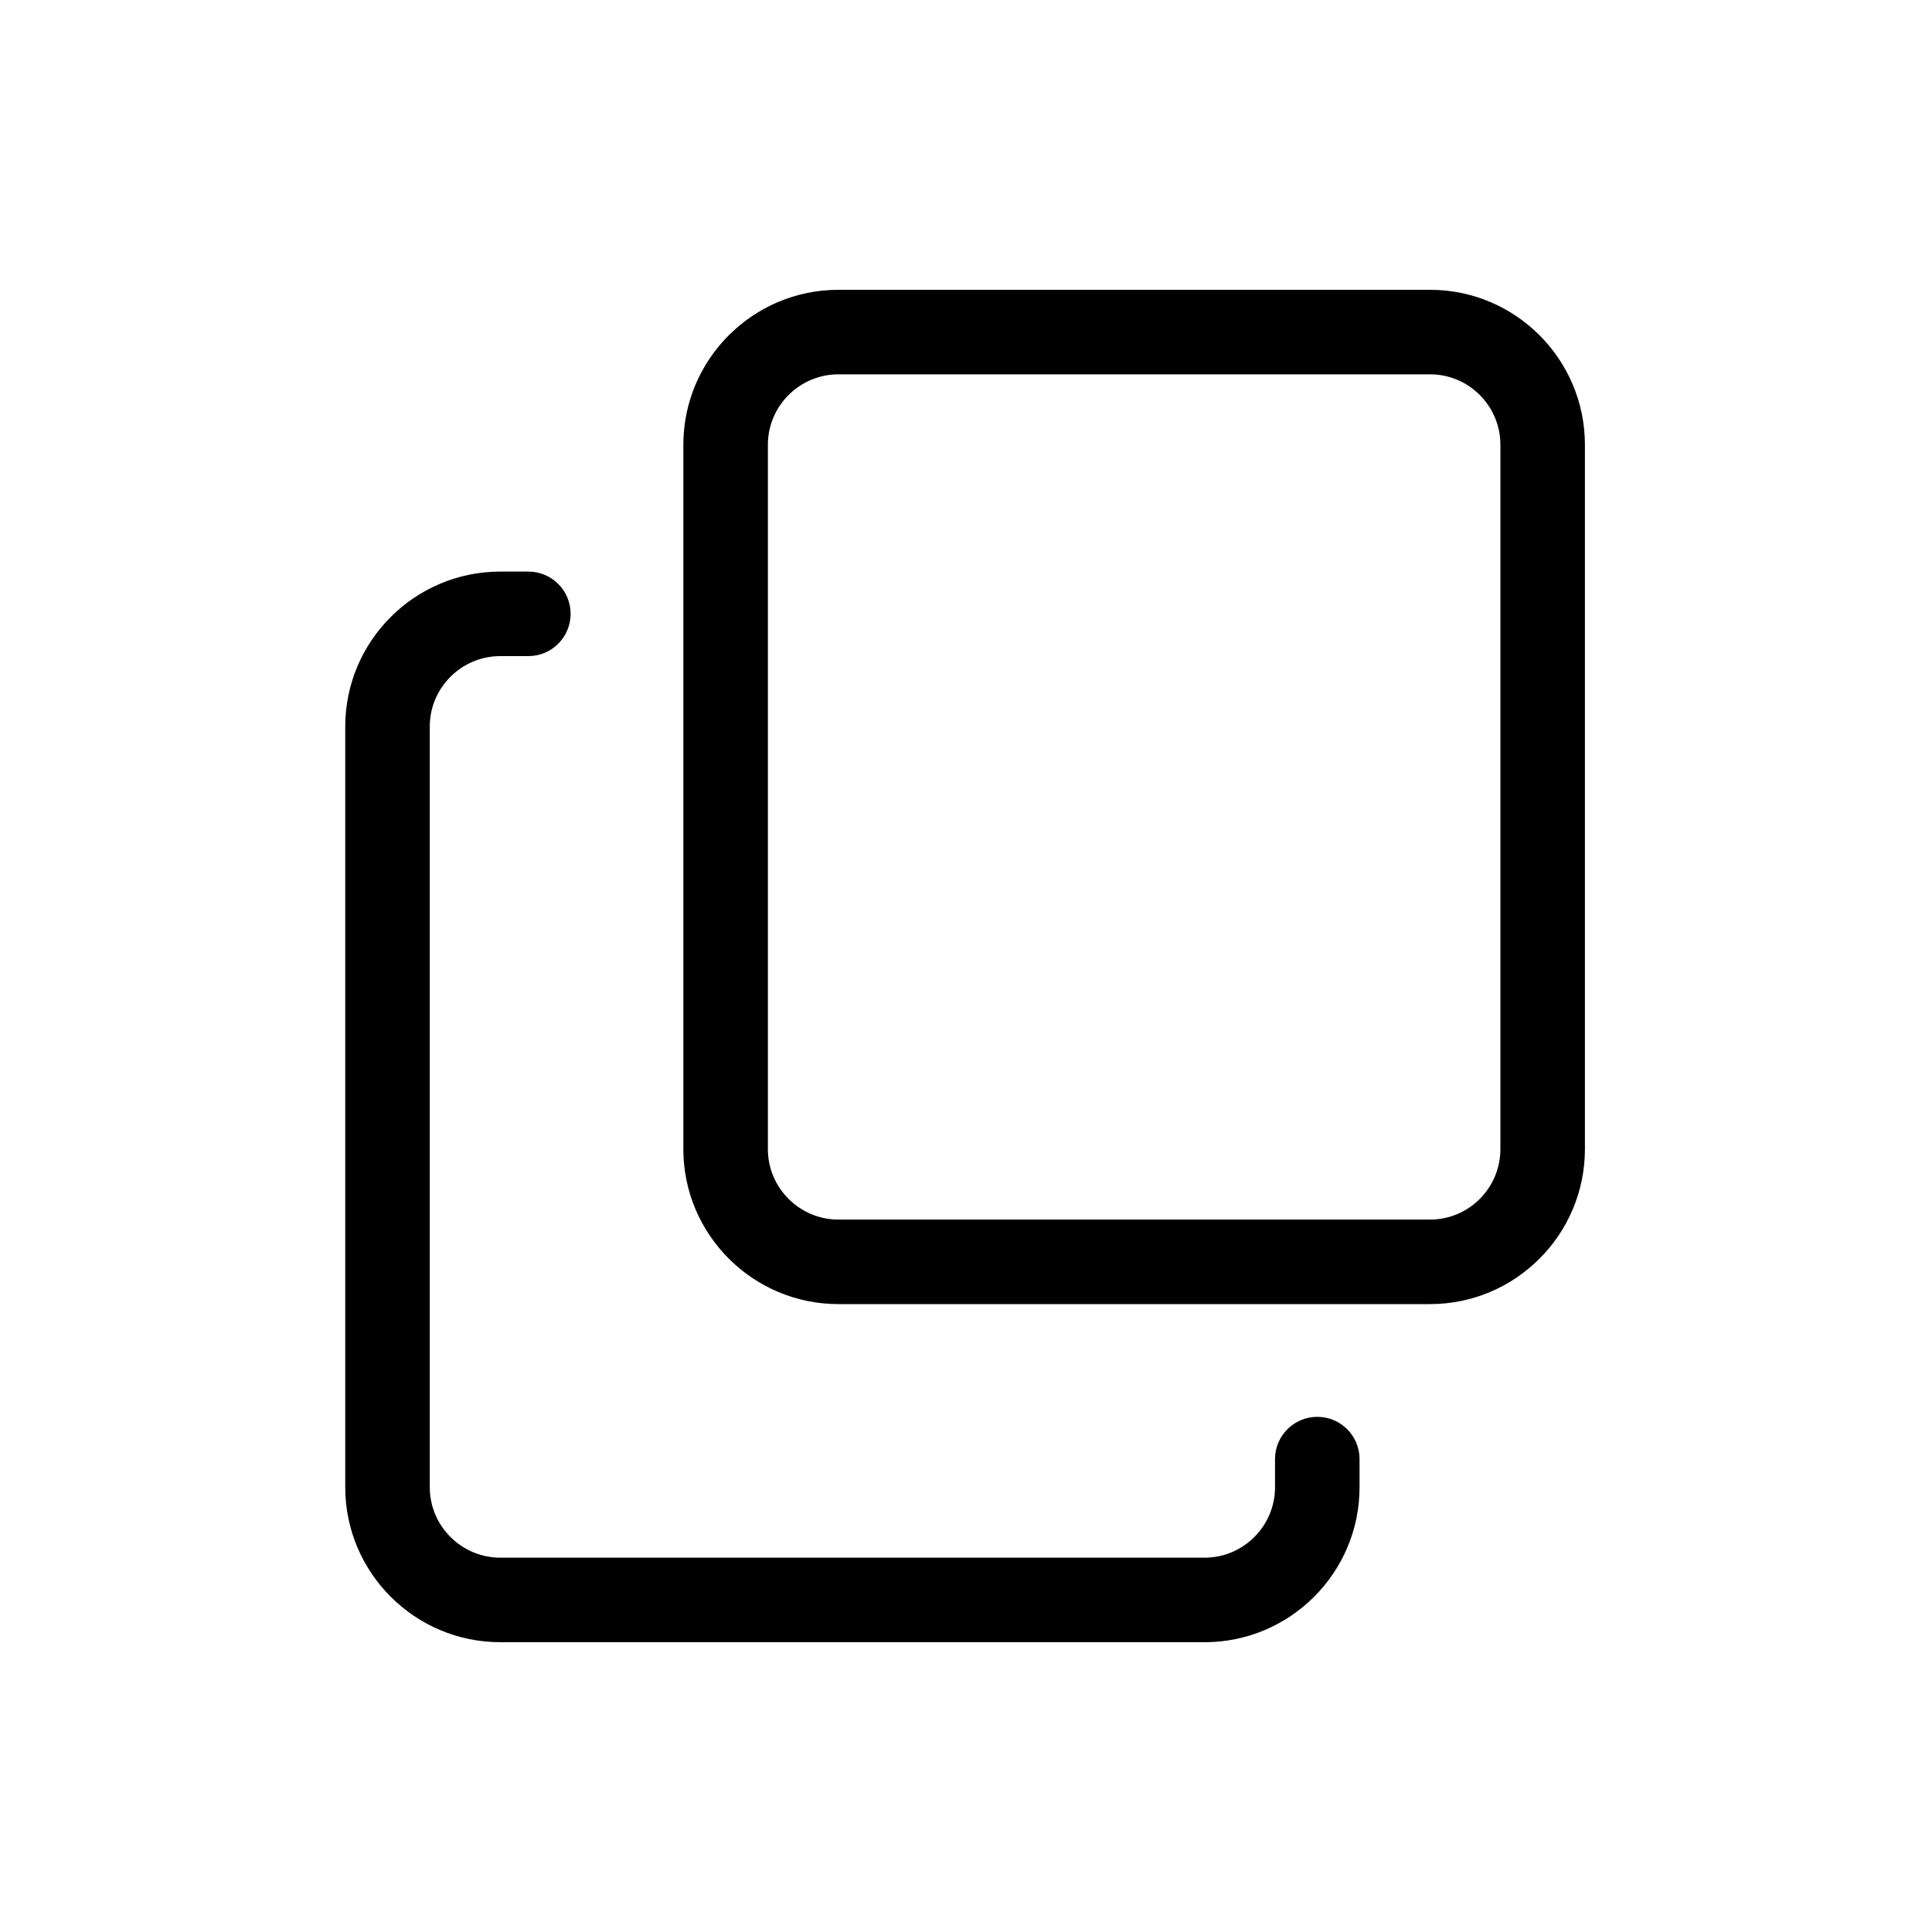
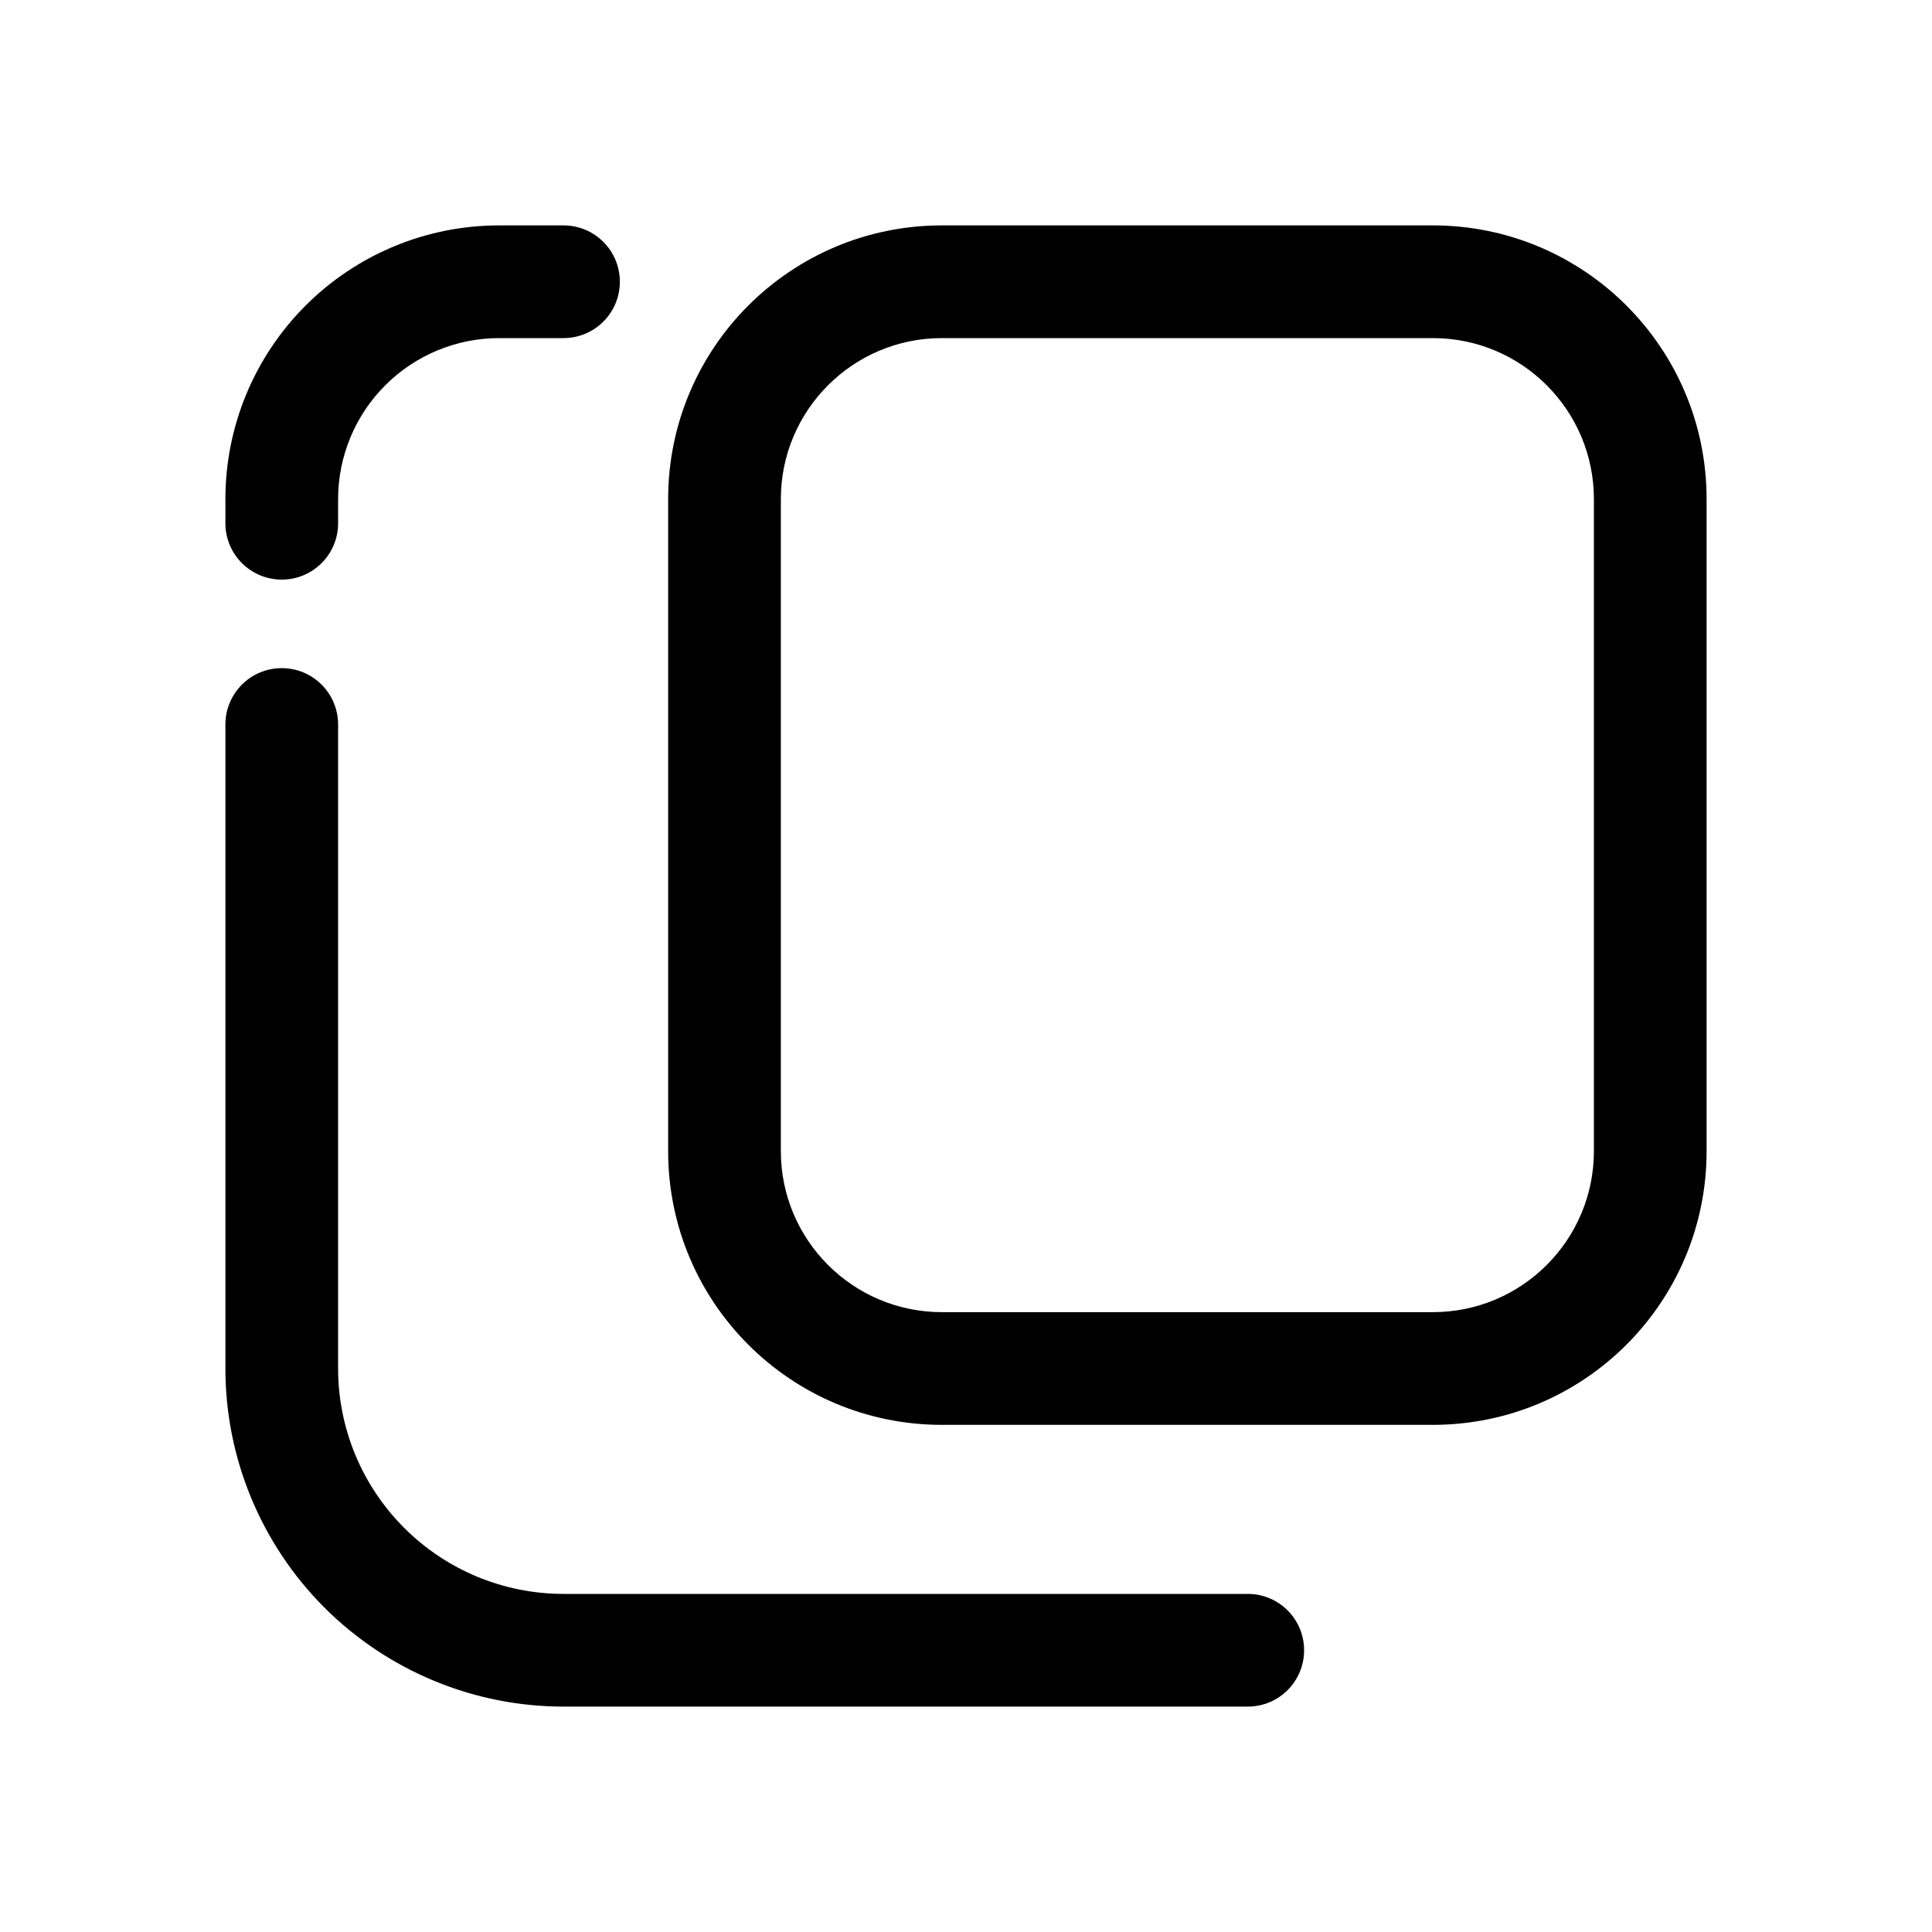
- <svg xmlns="http://www.w3.org/2000/svg" viewBox="0 0 20 20" fill="none">
-   <path d="M5.47 5.917C5.711 5.917 5.907 6.113 5.907 6.354C5.907 6.596 5.711 6.792 5.47 6.792H5.179C4.777 6.792 4.449 7.119 4.449 7.521V15.396C4.449 15.797 4.777 16.125 5.179 16.125H12.47C12.872 16.125 13.199 15.797 13.199 15.396V15.104C13.199 14.863 13.395 14.667 13.637 14.667C13.878 14.667 14.074 14.863 14.074 15.104V15.396C14.074 16.28 13.355 17 12.47 17H5.179C4.294 17 3.574 16.28 3.574 15.396V7.521C3.574 6.636 4.294 5.917 5.179 5.917H5.47ZM14.804 3C15.688 3 16.407 3.72 16.407 4.604V11.896C16.407 12.78 15.688 13.5 14.804 13.5H8.679C7.794 13.5 7.074 12.78 7.074 11.896V4.604C7.074 3.72 7.794 3 8.679 3H14.804ZM8.679 3.875C8.277 3.875 7.949 4.203 7.949 4.604V11.896C7.949 12.297 8.277 12.625 8.679 12.625H14.804C15.206 12.625 15.532 12.297 15.532 11.896V4.604C15.532 4.203 15.206 3.875 14.804 3.875H8.679Z" fill="currentColor" />
+ <svg xmlns="http://www.w3.org/2000/svg" width="24" height="24" viewBox="0 0 24 24" fill="none">
+   <path d="M3.5 8.3C3.887 8.3 4.2 8.613 4.2 9V17C4.2 17.743 4.495 18.454 5.021 18.98C5.546 19.505 6.257 19.8 7 19.8H15.5C15.887 19.8 16.2 20.113 16.2 20.5C16.2 20.887 15.887 21.2 15.5 21.2H7C5.886 21.2 4.818 20.757 4.03 19.97C3.243 19.182 2.8 18.114 2.8 17V9C2.8 8.613 3.113 8.3 3.5 8.3ZM17.8 2.8C19.678 2.8 21.2 4.322 21.2 6.2V14.3C21.2 16.178 19.678 17.7 17.8 17.7H11.7C9.822 17.7 8.3 16.178 8.3 14.3V6.2C8.3 4.322 9.822 2.8 11.7 2.8H17.8ZM11.7 4.2C10.596 4.2 9.7 5.096 9.7 6.2V14.3C9.7 15.404 10.596 16.3 11.7 16.3H17.8C18.904 16.3 19.8 15.404 19.8 14.3V6.2C19.8 5.096 18.904 4.2 17.8 4.2H11.7ZM7 2.8C7.387 2.8 7.7 3.113 7.7 3.5C7.7 3.887 7.387 4.2 7 4.2H6.2C5.67 4.2 5.161 4.411 4.786 4.786C4.411 5.161 4.2 5.67 4.2 6.2V6.5C4.2 6.887 3.887 7.2 3.5 7.2C3.113 7.2 2.8 6.887 2.8 6.5V6.2C2.8 5.298 3.158 4.434 3.796 3.796C4.434 3.158 5.298 2.8 6.2 2.8H7Z" fill="currentColor" />
</svg>
